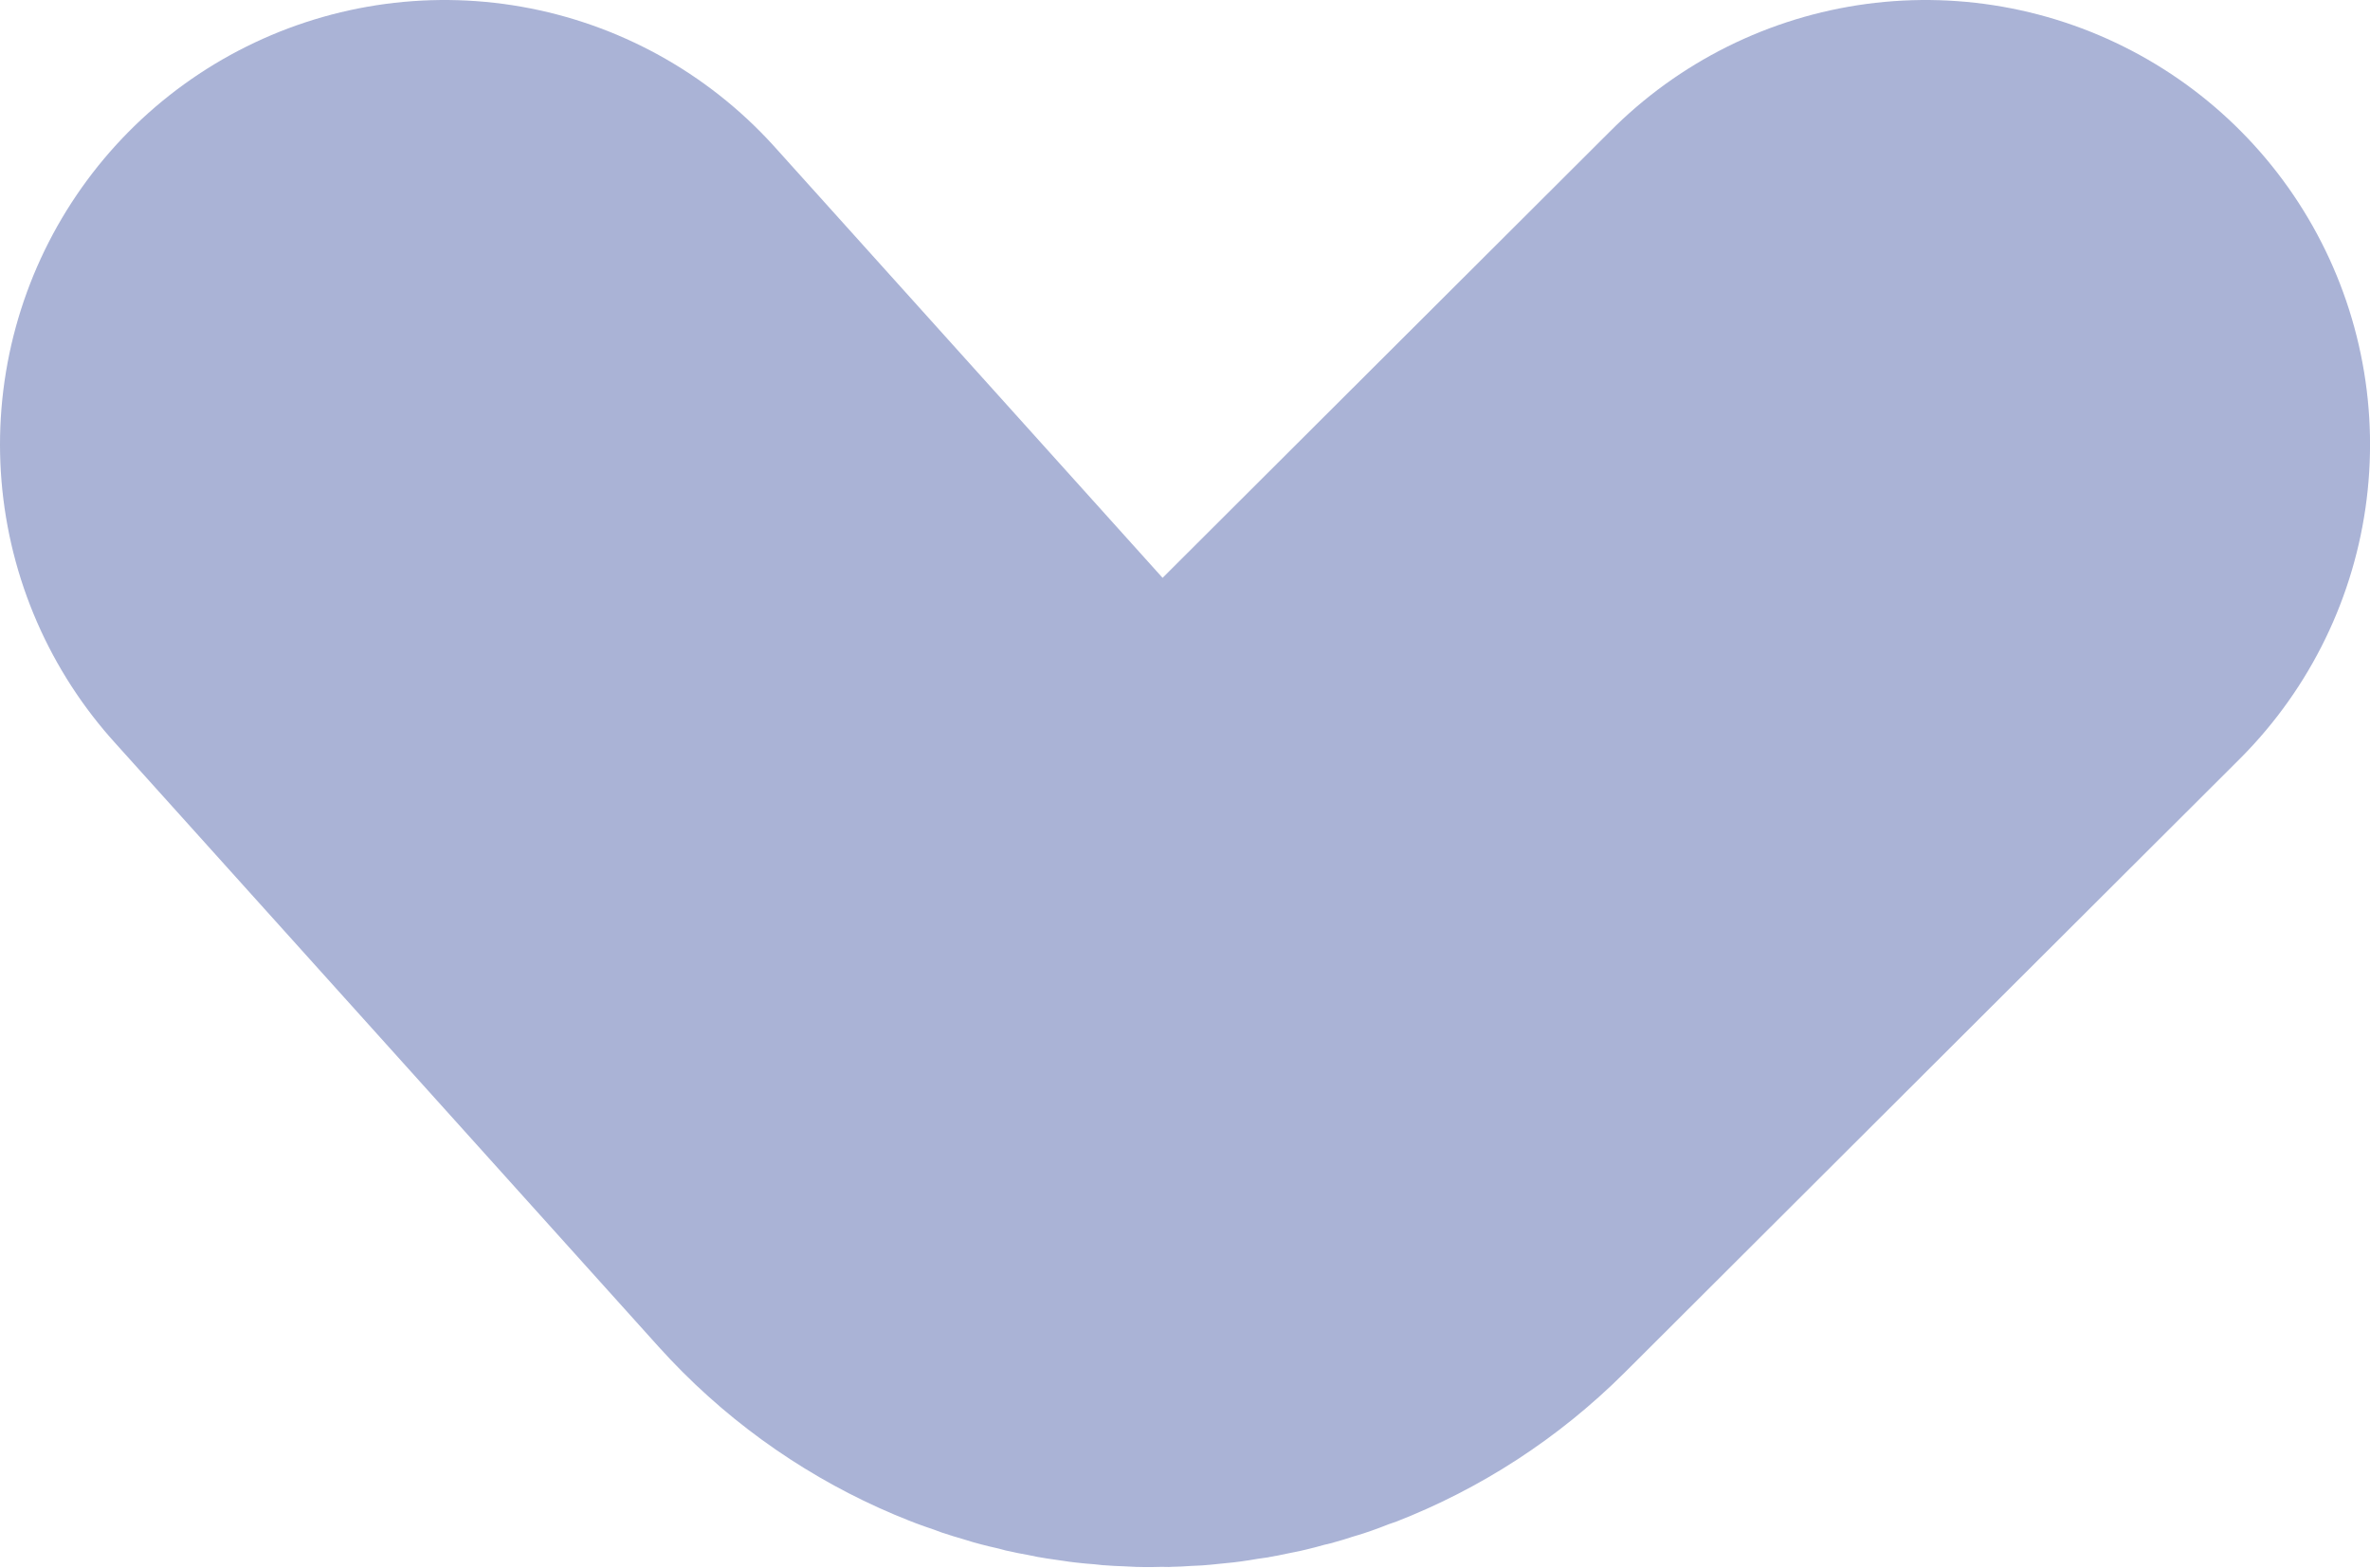
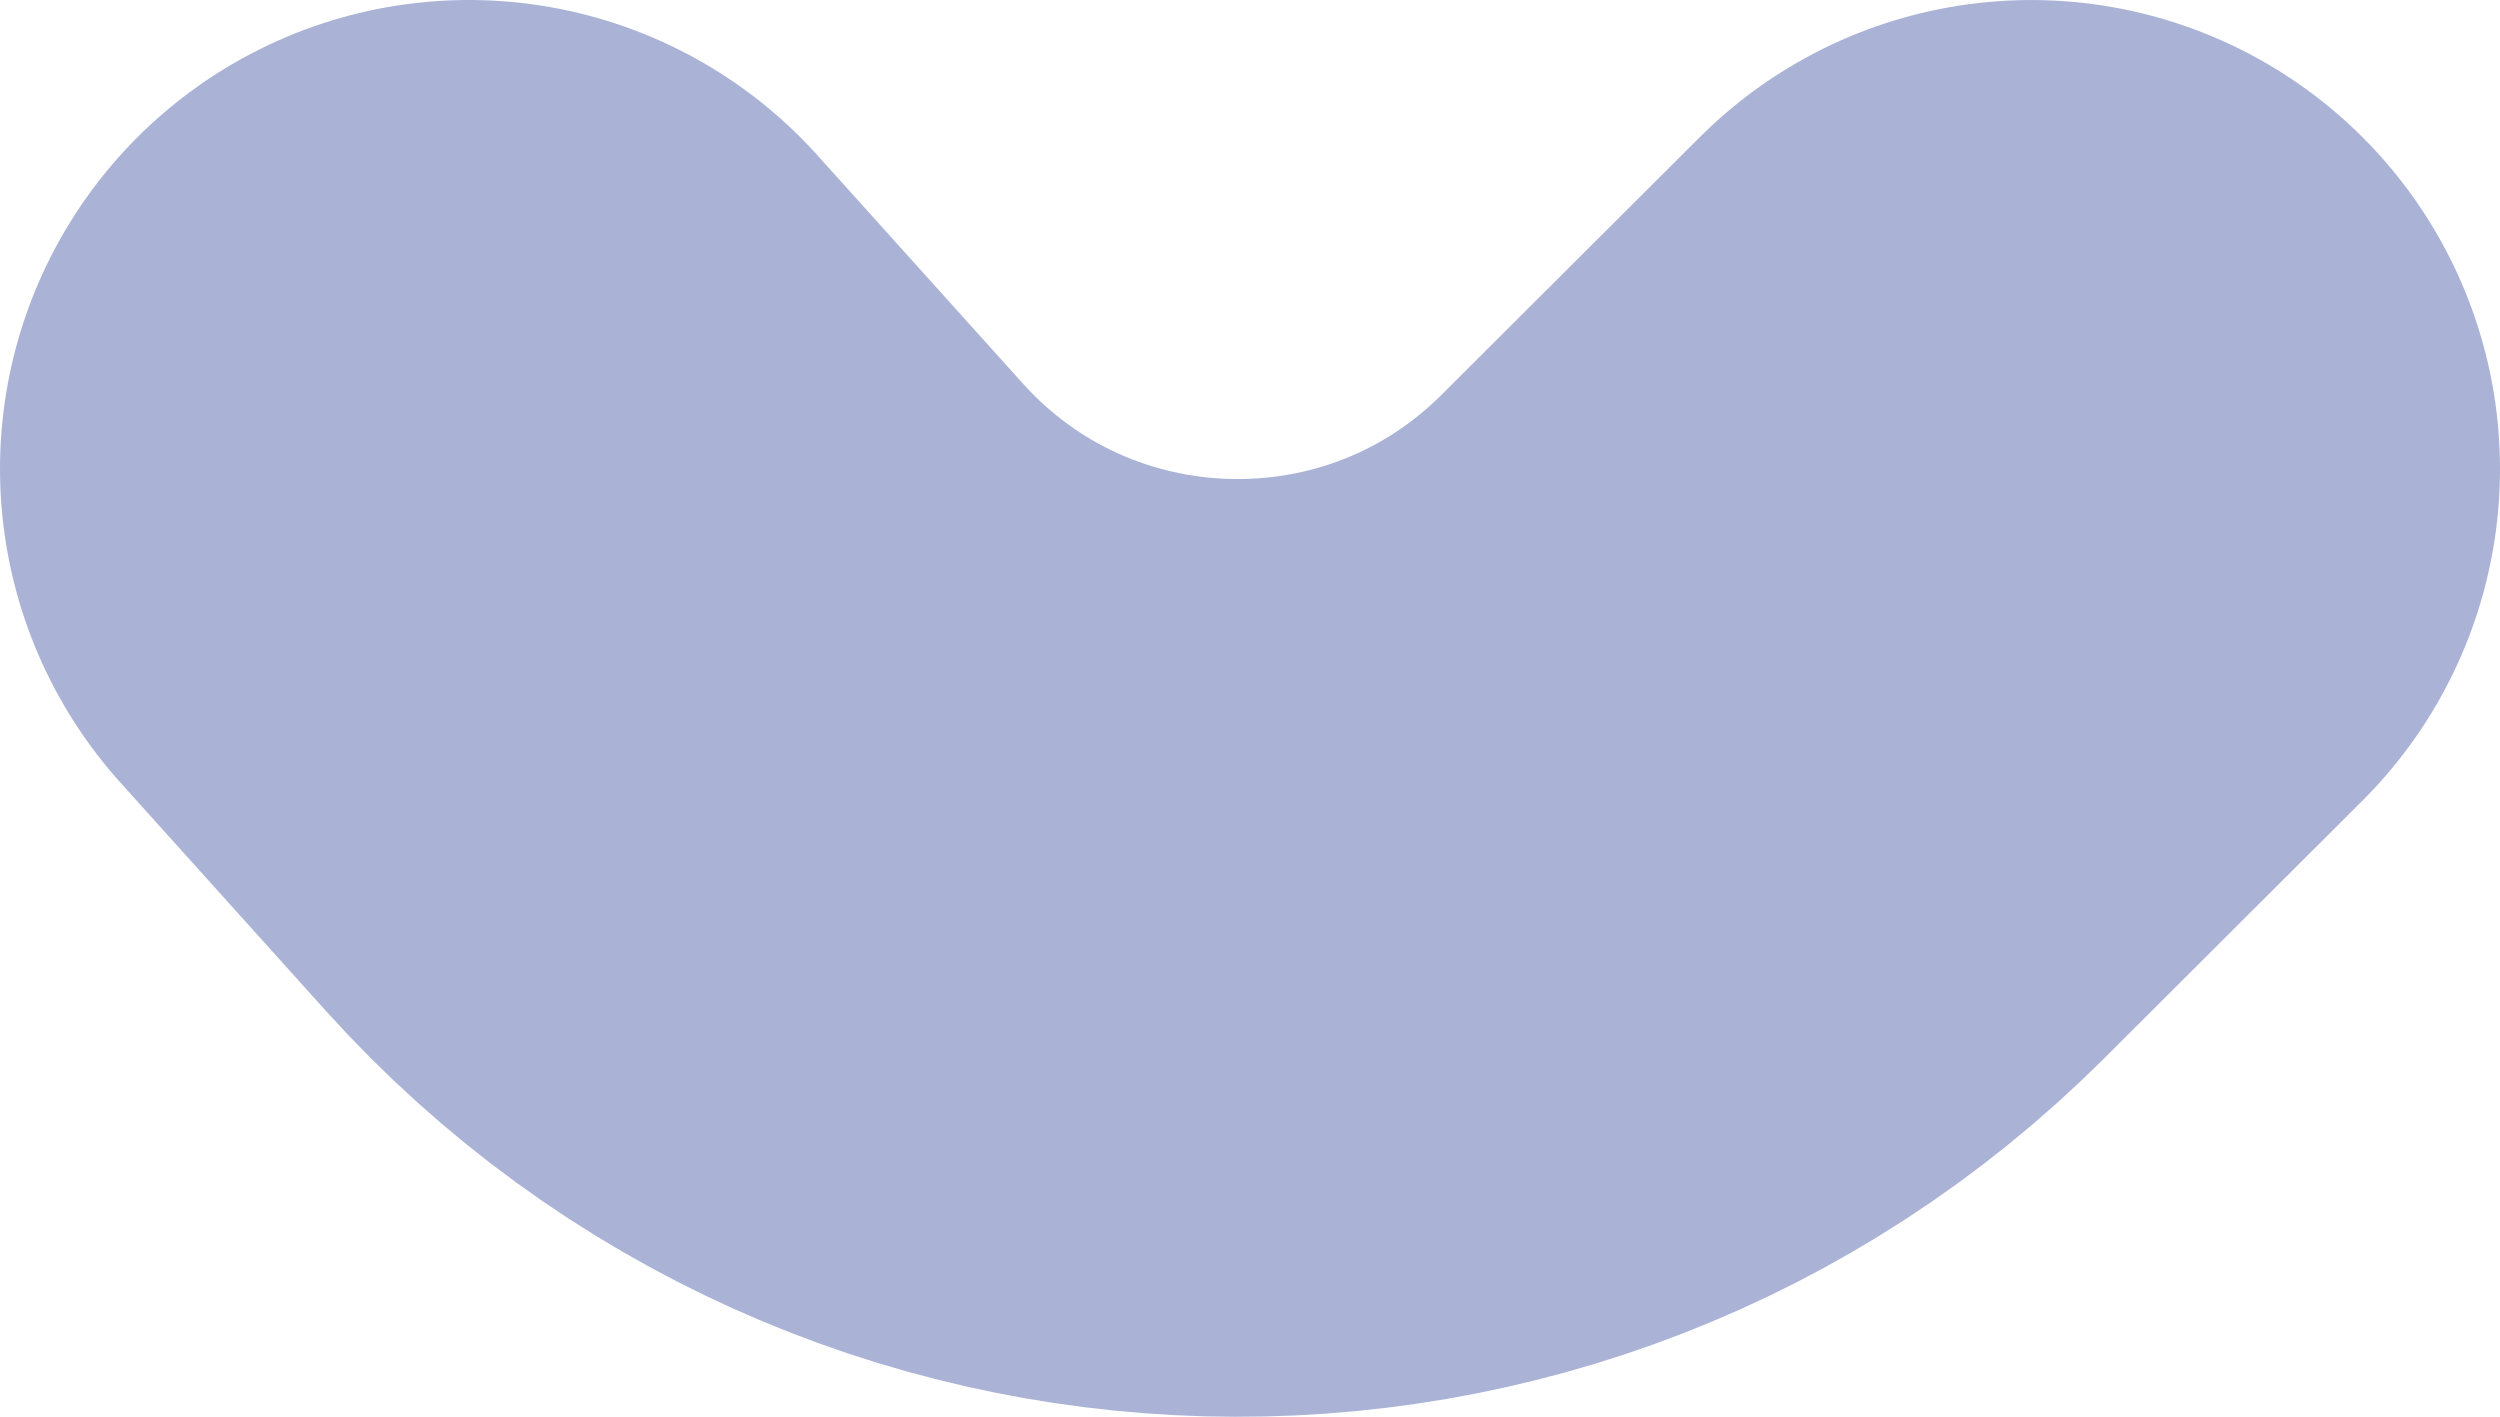
- <svg xmlns="http://www.w3.org/2000/svg" id="Layer_1" data-name="Layer 1" viewBox="0 0 2399.38 1586.56">
+ <svg xmlns="http://www.w3.org/2000/svg" id="Layer_1" data-name="Layer 1" viewBox="0 0 2399.38 1359.74">
  <defs>
    <style>.cls-1{fill:none;stroke:#233b95;stroke-linecap:round;stroke-width:900px;opacity:0.39;isolation:isolate;}</style>
  </defs>
-   <path id="Blob_Arrow-2" data-name="Blob Arrow-2" class="cls-1" d="M-492.13,2028.55l551,612.09c86.18,95.74,235,99.73,326.16,8.75l622.26-620.84" transform="translate(942.13 -1578.55)" />
+   <path id="Blob_Arrow-2" data-name="Blob Arrow-2" class="cls-1" d="M-128.13,1155.55l197.1,219c278.6,309.5,759.66,322.41,1054.45,28.29l247.83-247.26" transform="translate(578.13 -705.55)" />
</svg>
